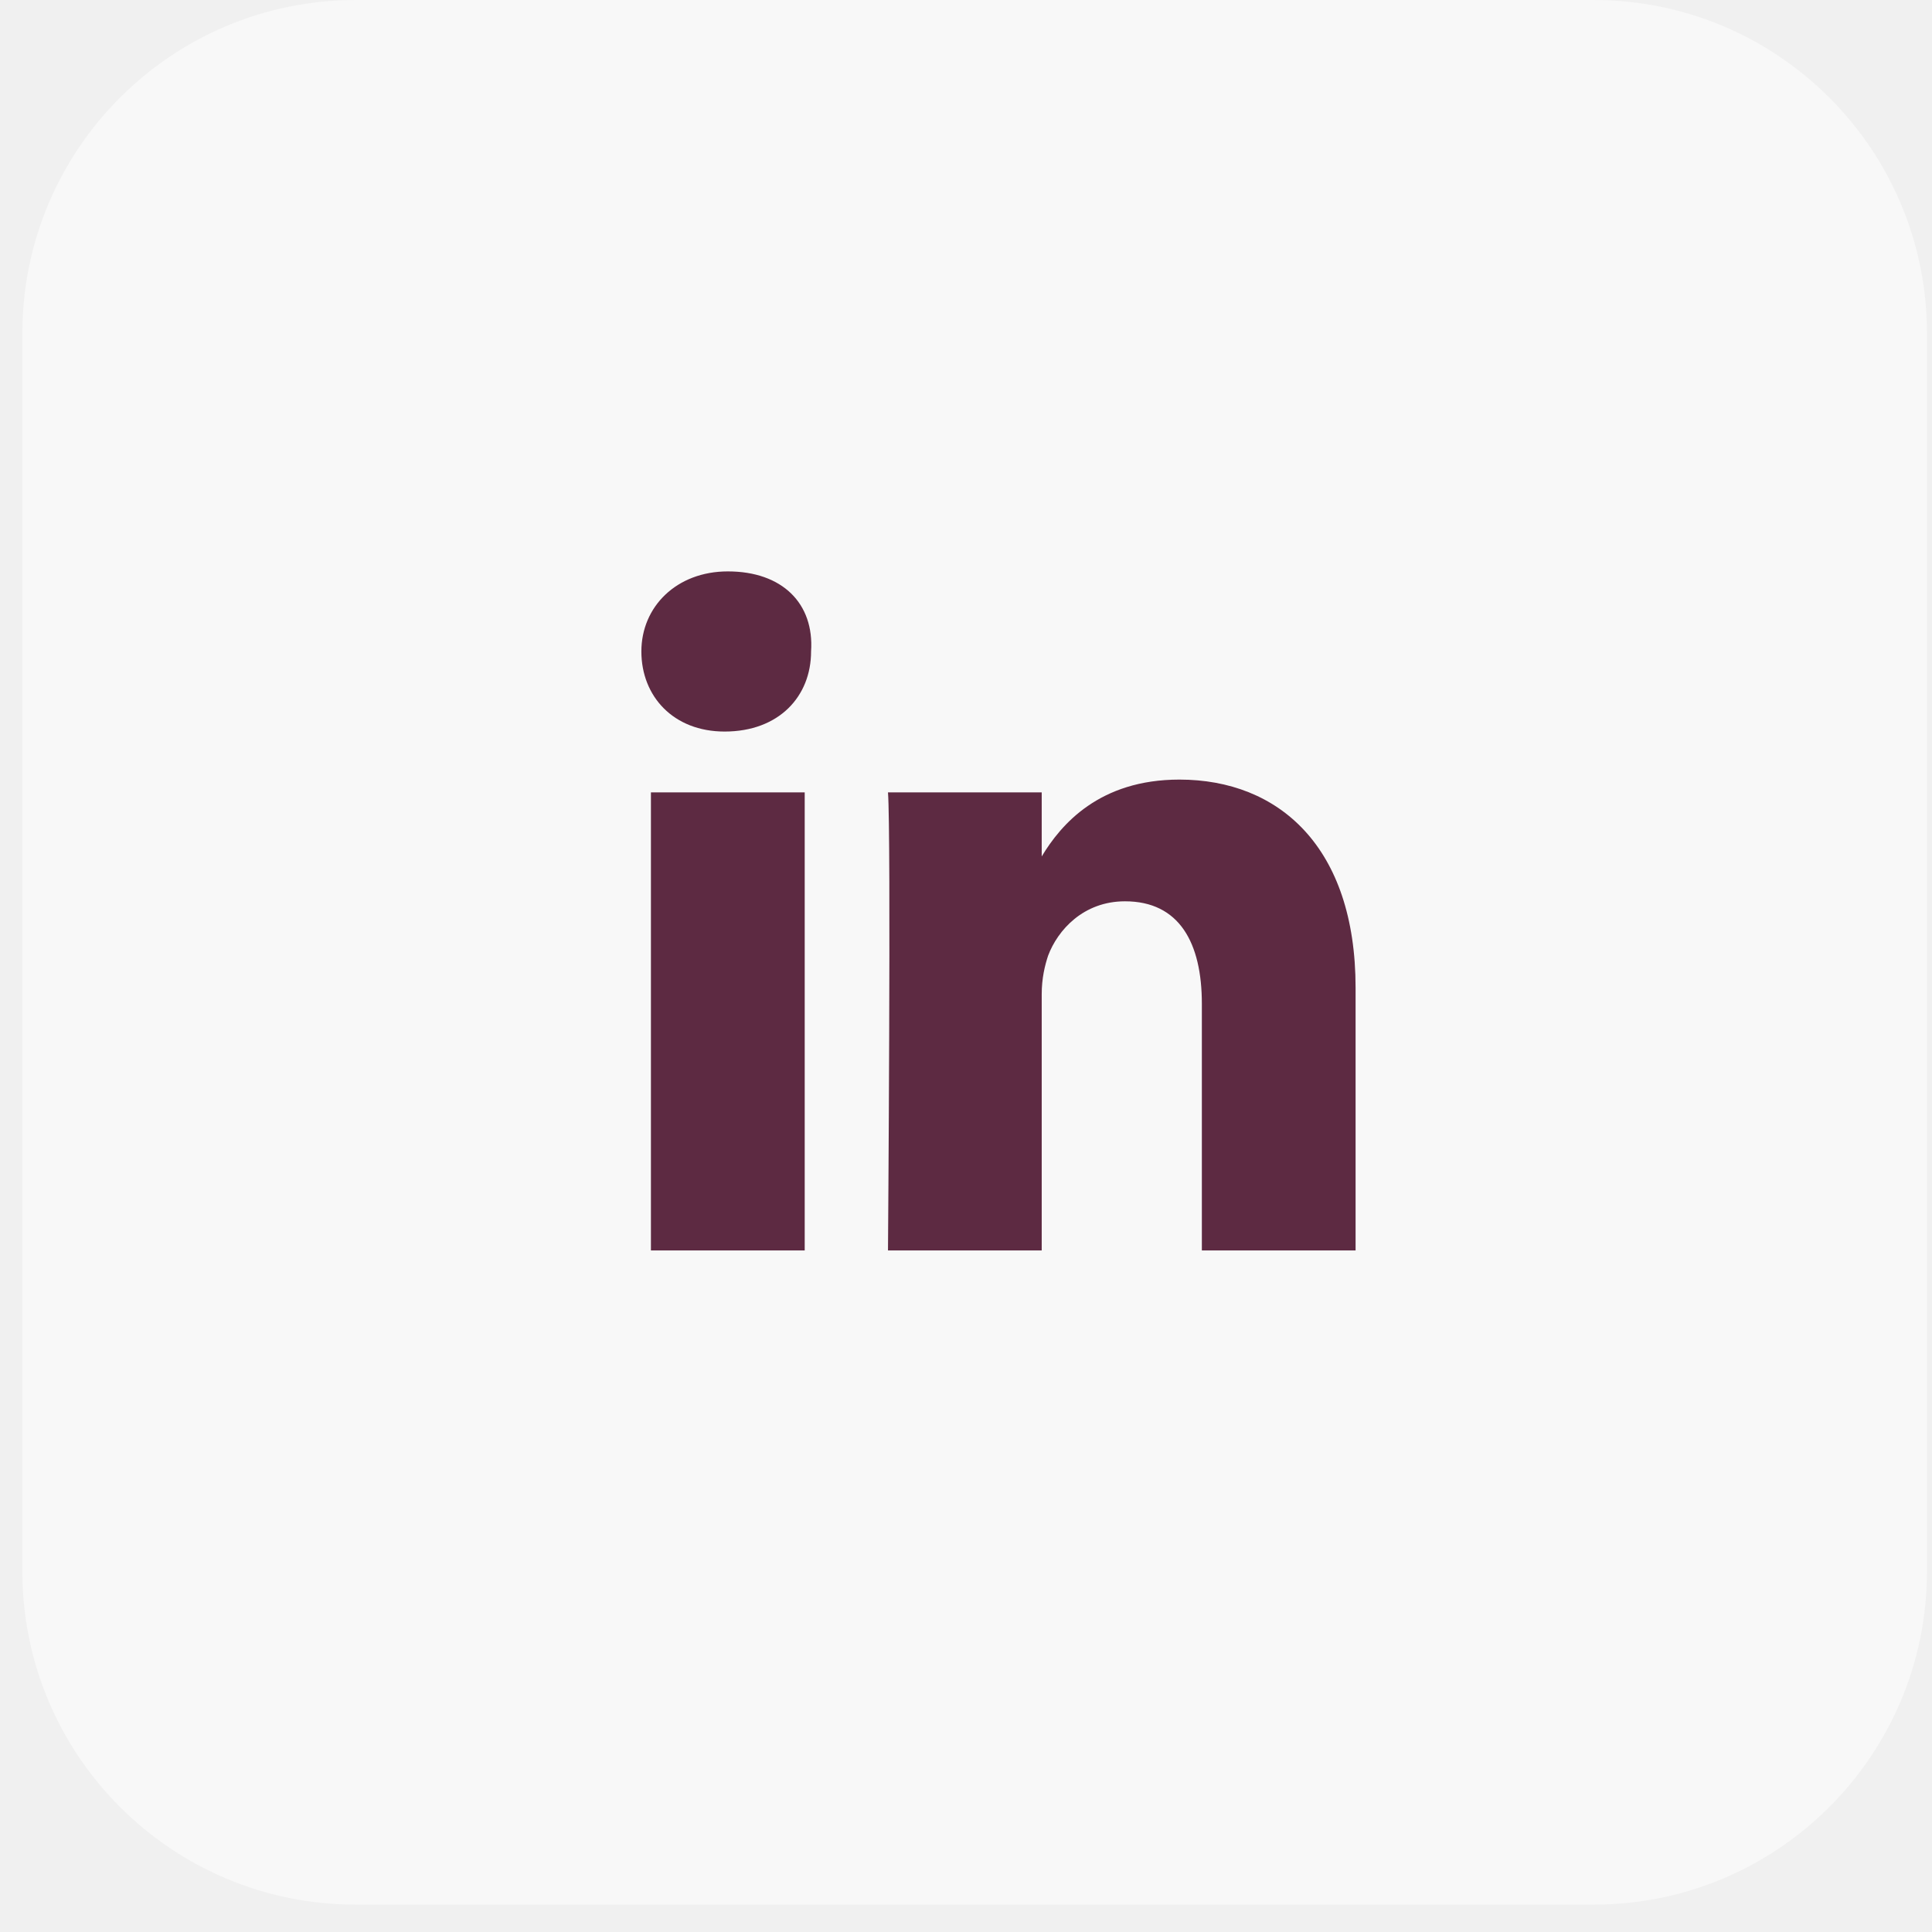
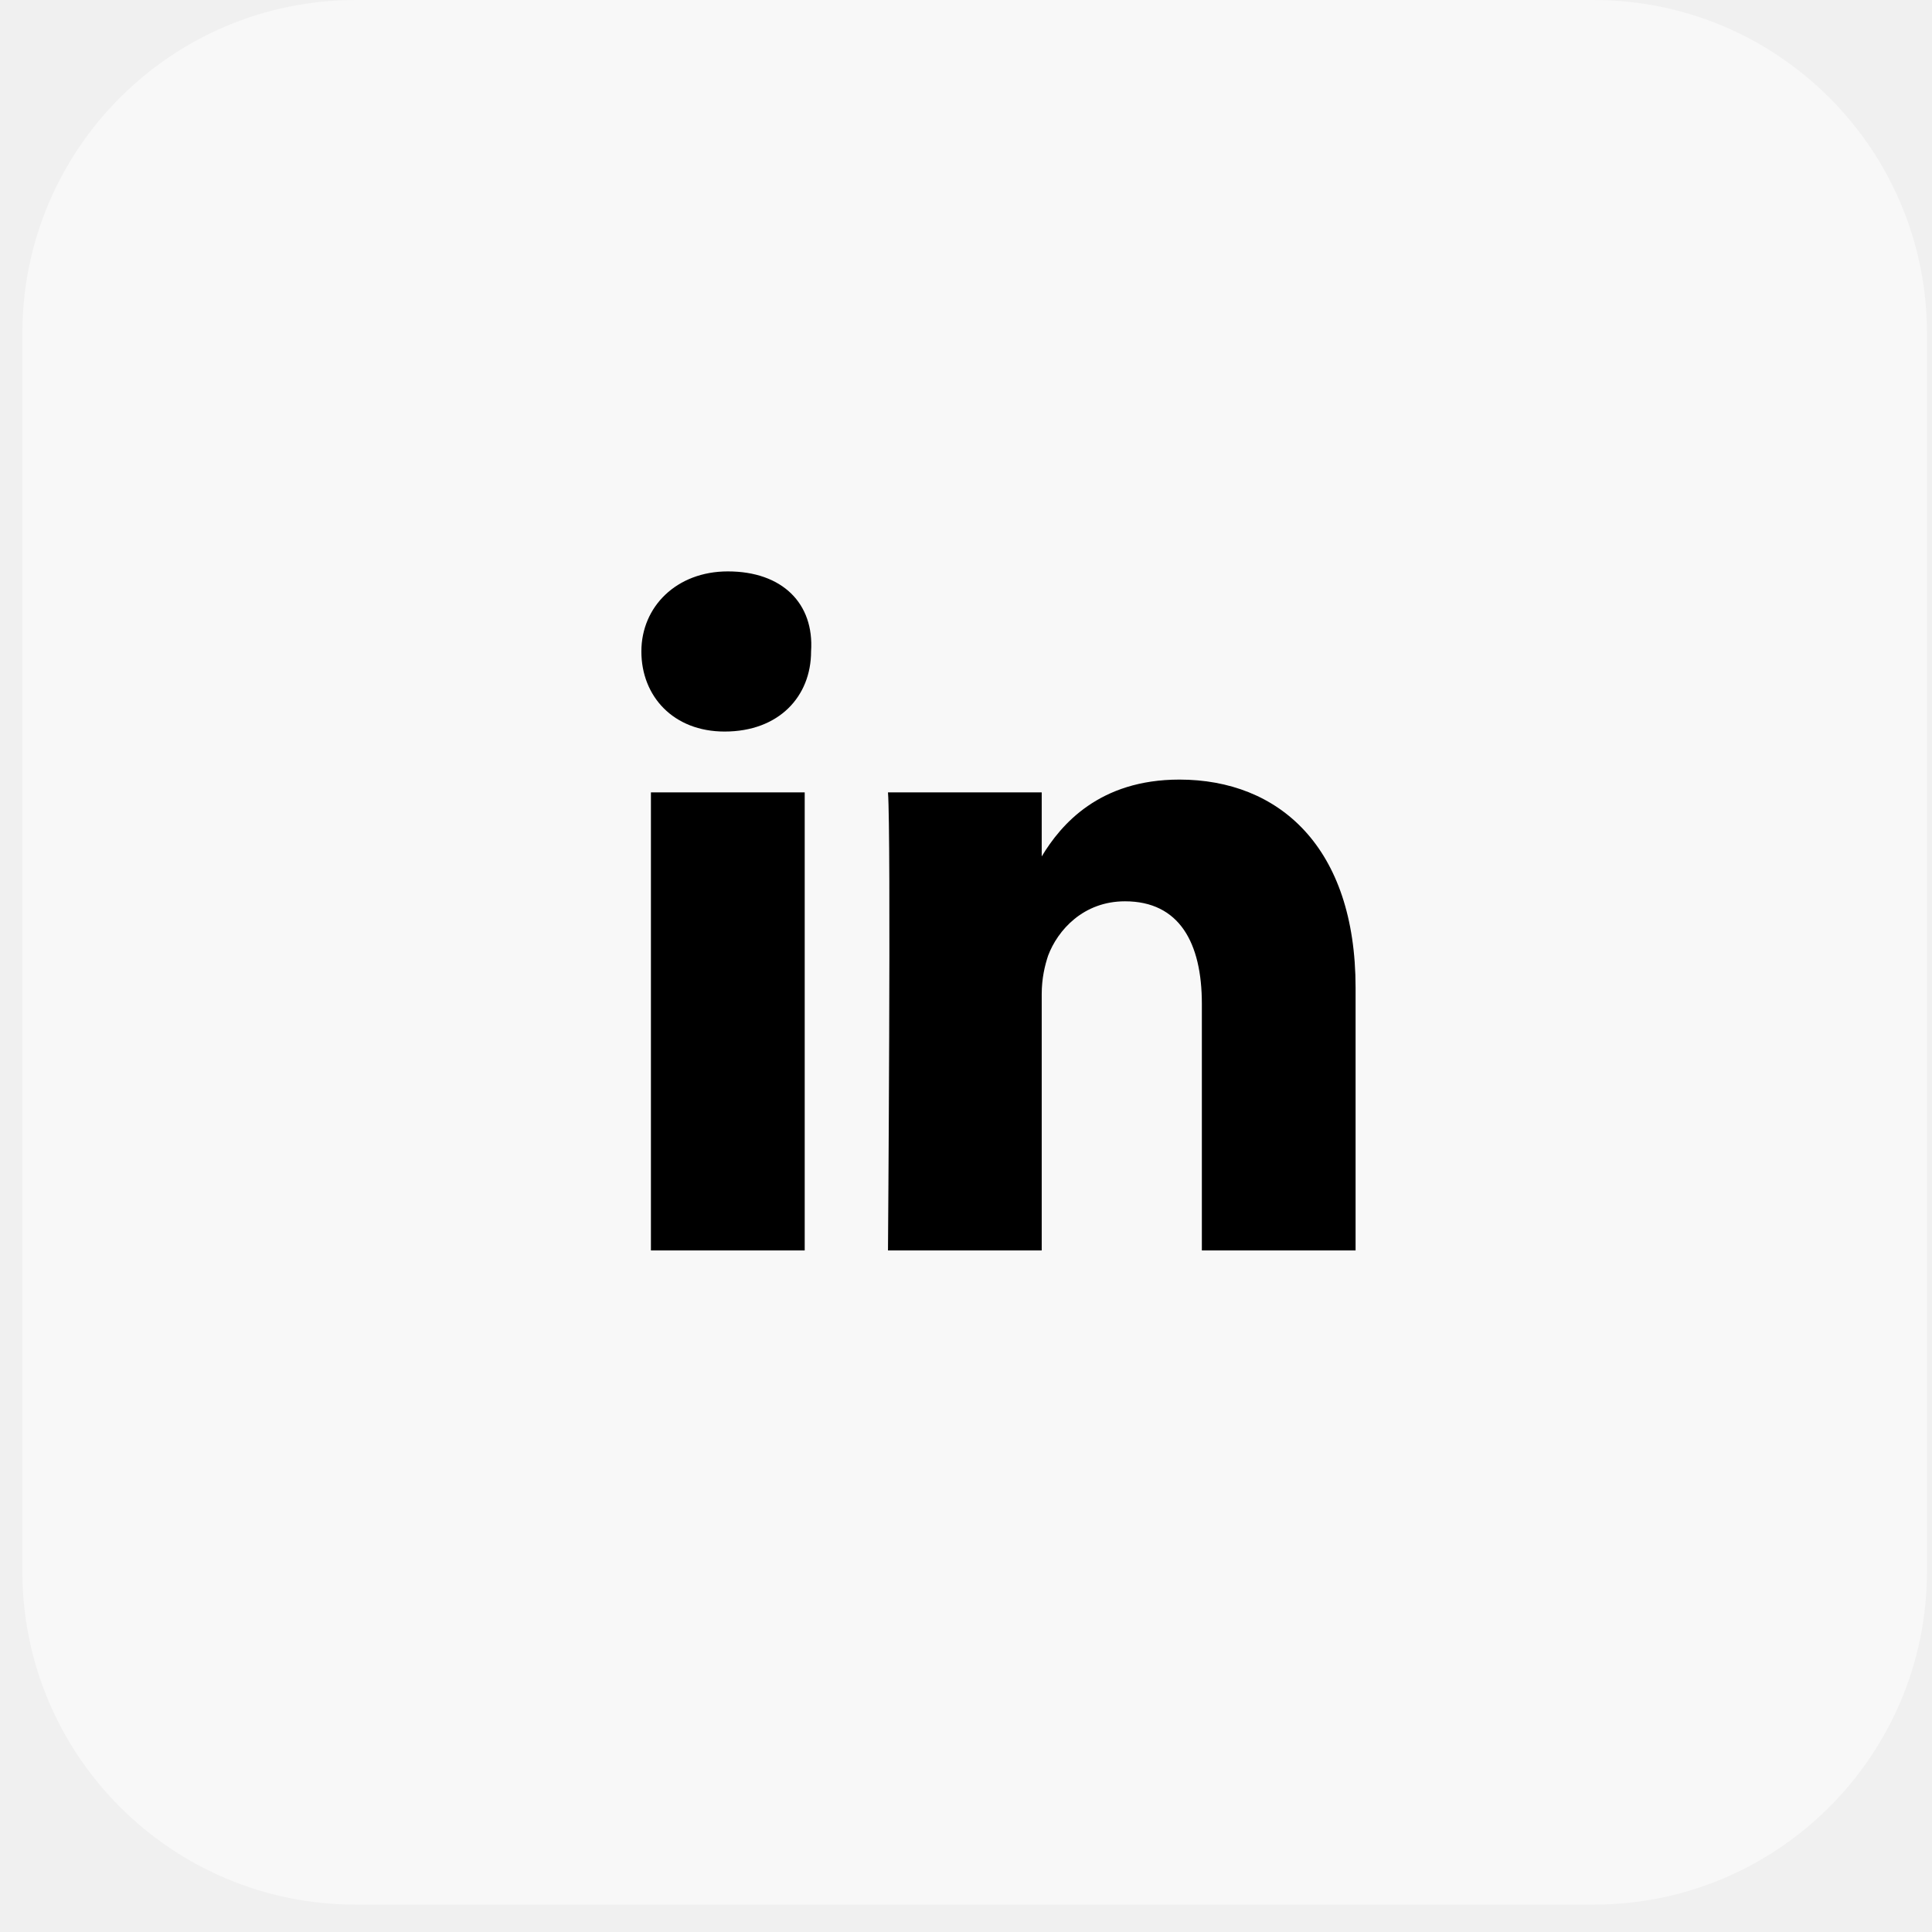
<svg xmlns="http://www.w3.org/2000/svg" width="37" height="37" viewBox="0 0 37 37" fill="none">
  <rect x="0.428" width="36.476" height="36.476" rx="6.383" fill="white" fill-opacity="0.5" />
-   <path d="M25.961 18.917V23.947H23.017V19.224C23.017 18.058 22.587 17.261 21.545 17.261C20.747 17.261 20.256 17.813 20.072 18.303C20.011 18.488 19.95 18.733 19.95 19.04V23.947H17.006C17.006 23.947 17.067 15.973 17.006 15.175H19.95V16.402C20.318 15.789 21.054 14.93 22.587 14.93C24.489 14.93 25.961 16.218 25.961 18.917ZM13.939 10.943C12.957 10.943 12.283 11.618 12.283 12.476C12.283 13.335 12.896 14.01 13.877 14.01C14.92 14.01 15.533 13.335 15.533 12.476C15.595 11.556 14.981 10.943 13.939 10.943ZM12.466 23.947H15.411V15.175H12.466V23.947Z" fill="#5D2A42" />
+   <path d="M25.961 18.917V23.947H23.017V19.224C23.017 18.058 22.587 17.261 21.545 17.261C20.747 17.261 20.256 17.813 20.072 18.303C20.011 18.488 19.95 18.733 19.95 19.04V23.947H17.006C17.006 23.947 17.067 15.973 17.006 15.175H19.95V16.402C20.318 15.789 21.054 14.93 22.587 14.93C24.489 14.93 25.961 16.218 25.961 18.917ZM13.939 10.943C12.957 10.943 12.283 11.618 12.283 12.476C12.283 13.335 12.896 14.01 13.877 14.01C14.92 14.01 15.533 13.335 15.533 12.476C15.595 11.556 14.981 10.943 13.939 10.943ZM12.466 23.947H15.411V15.175H12.466V23.947Z" fill="#000000" />
</svg>
